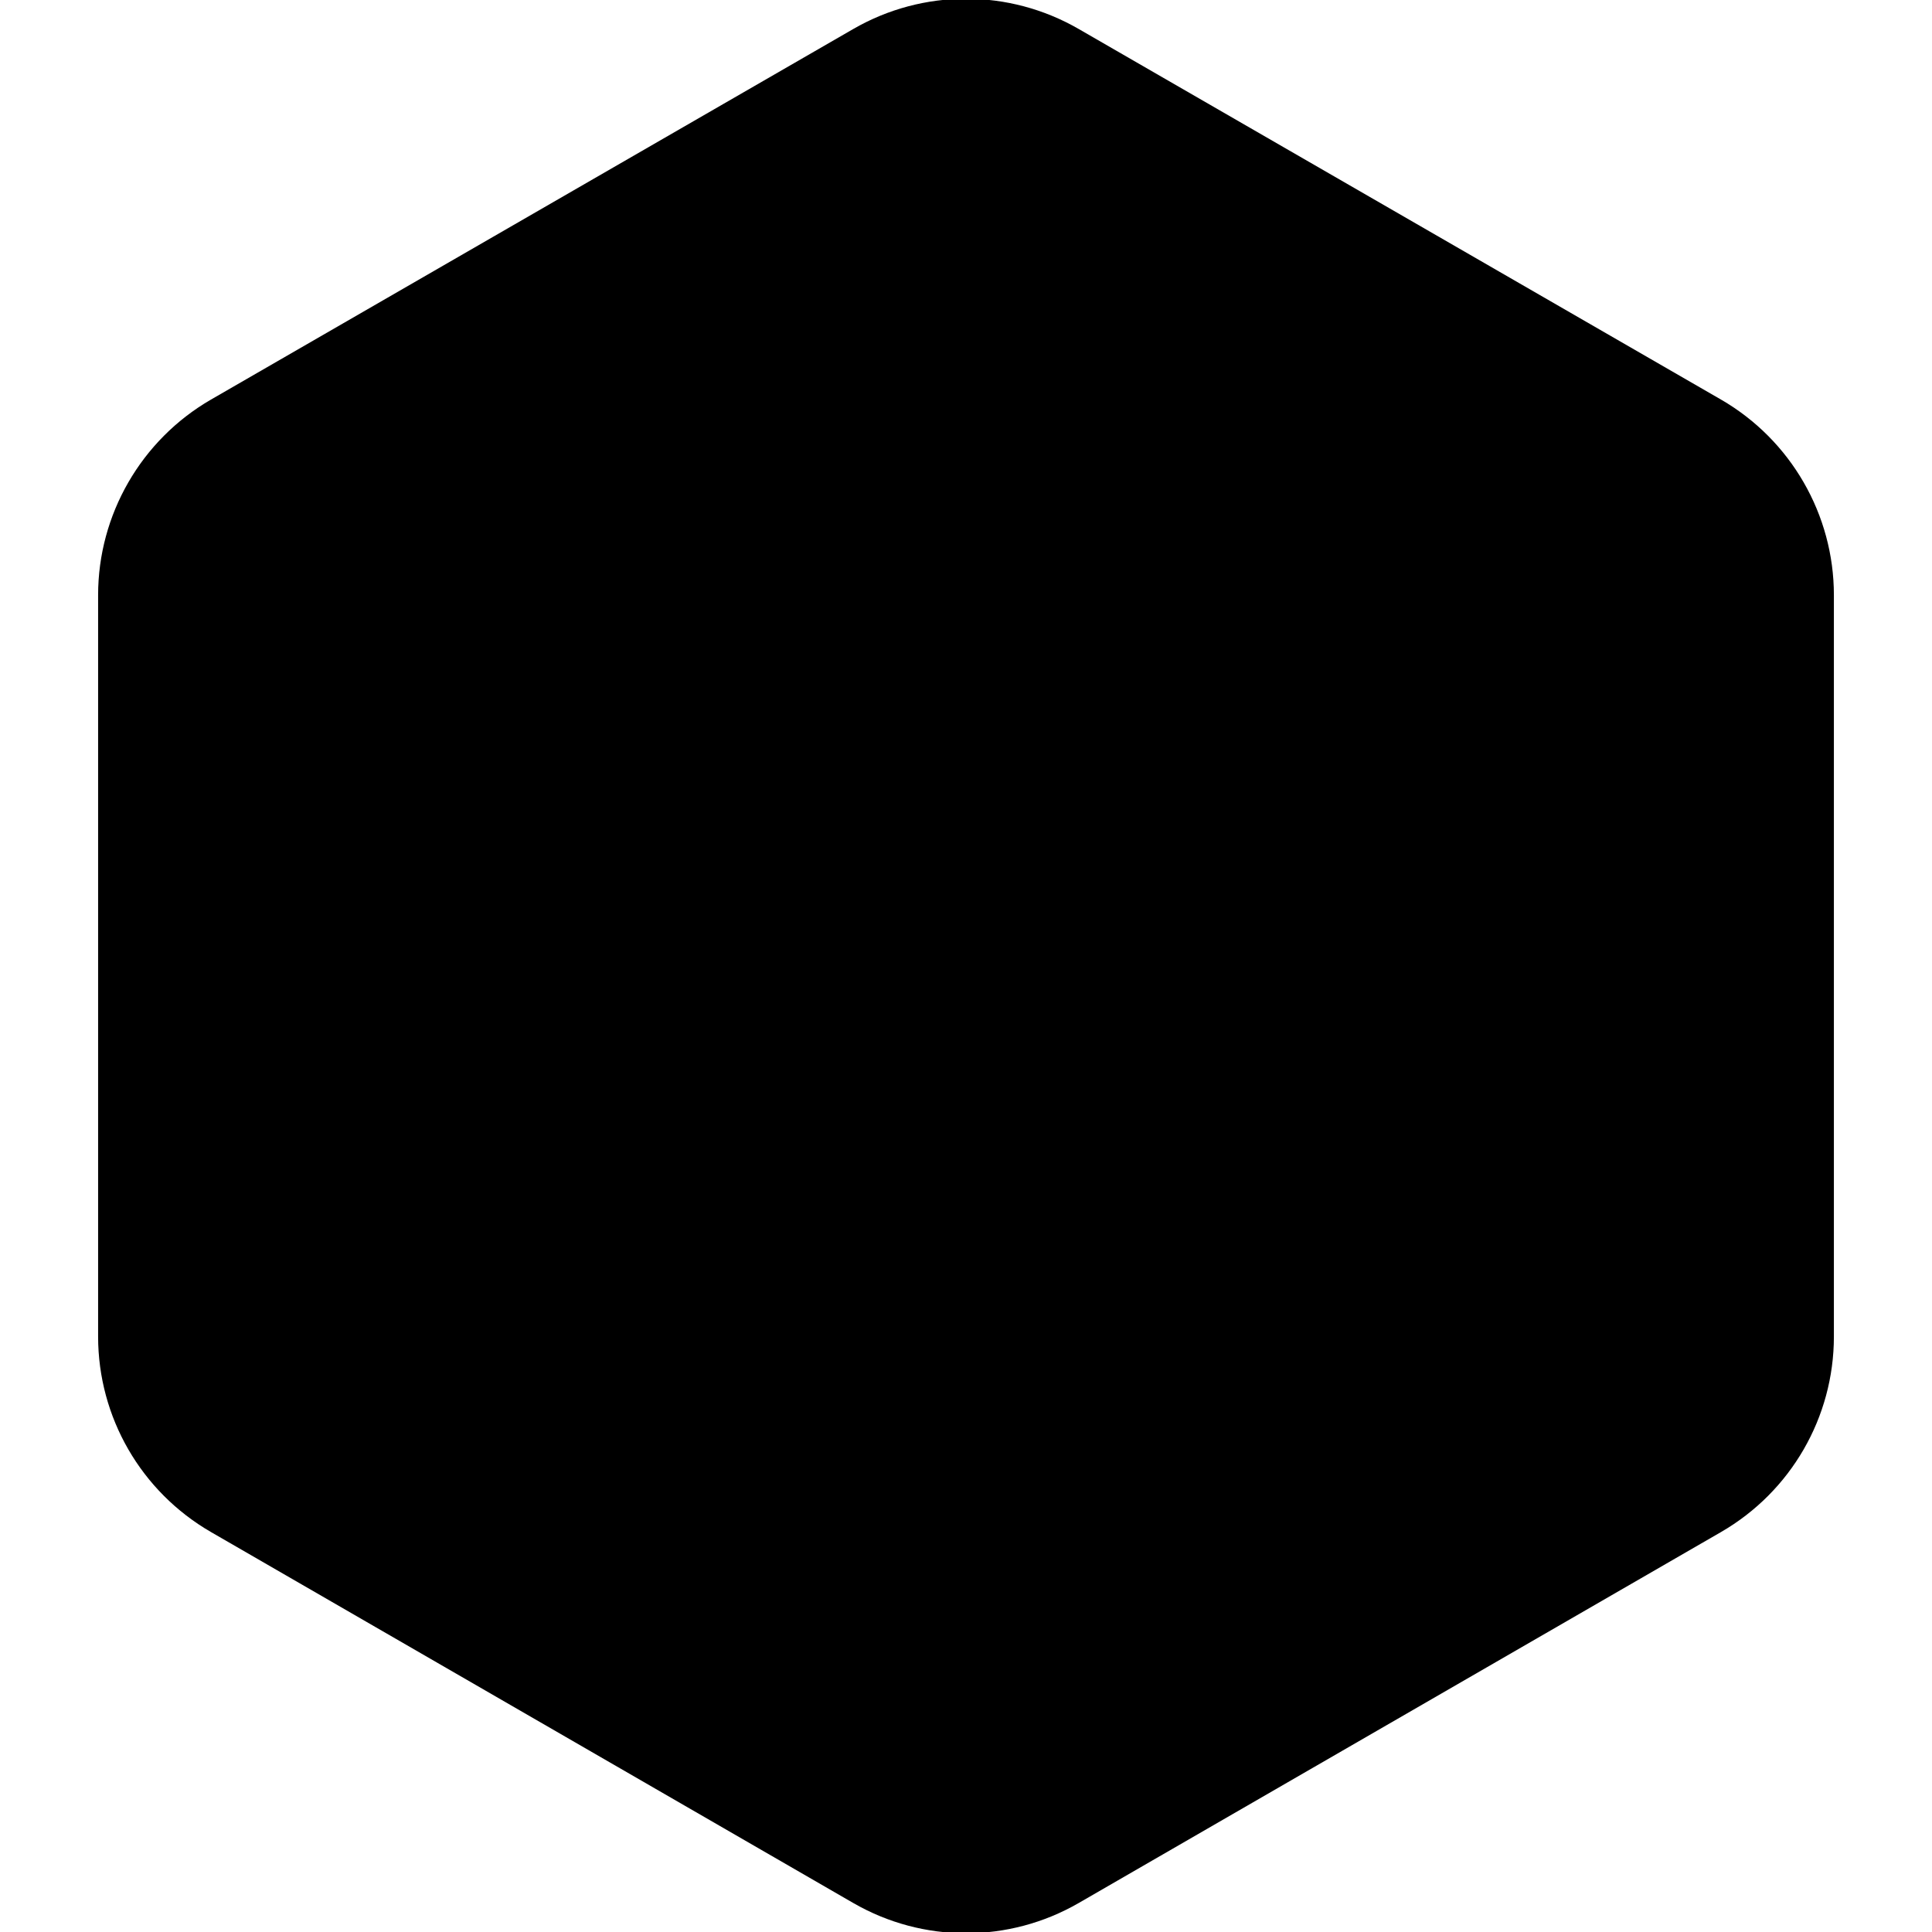
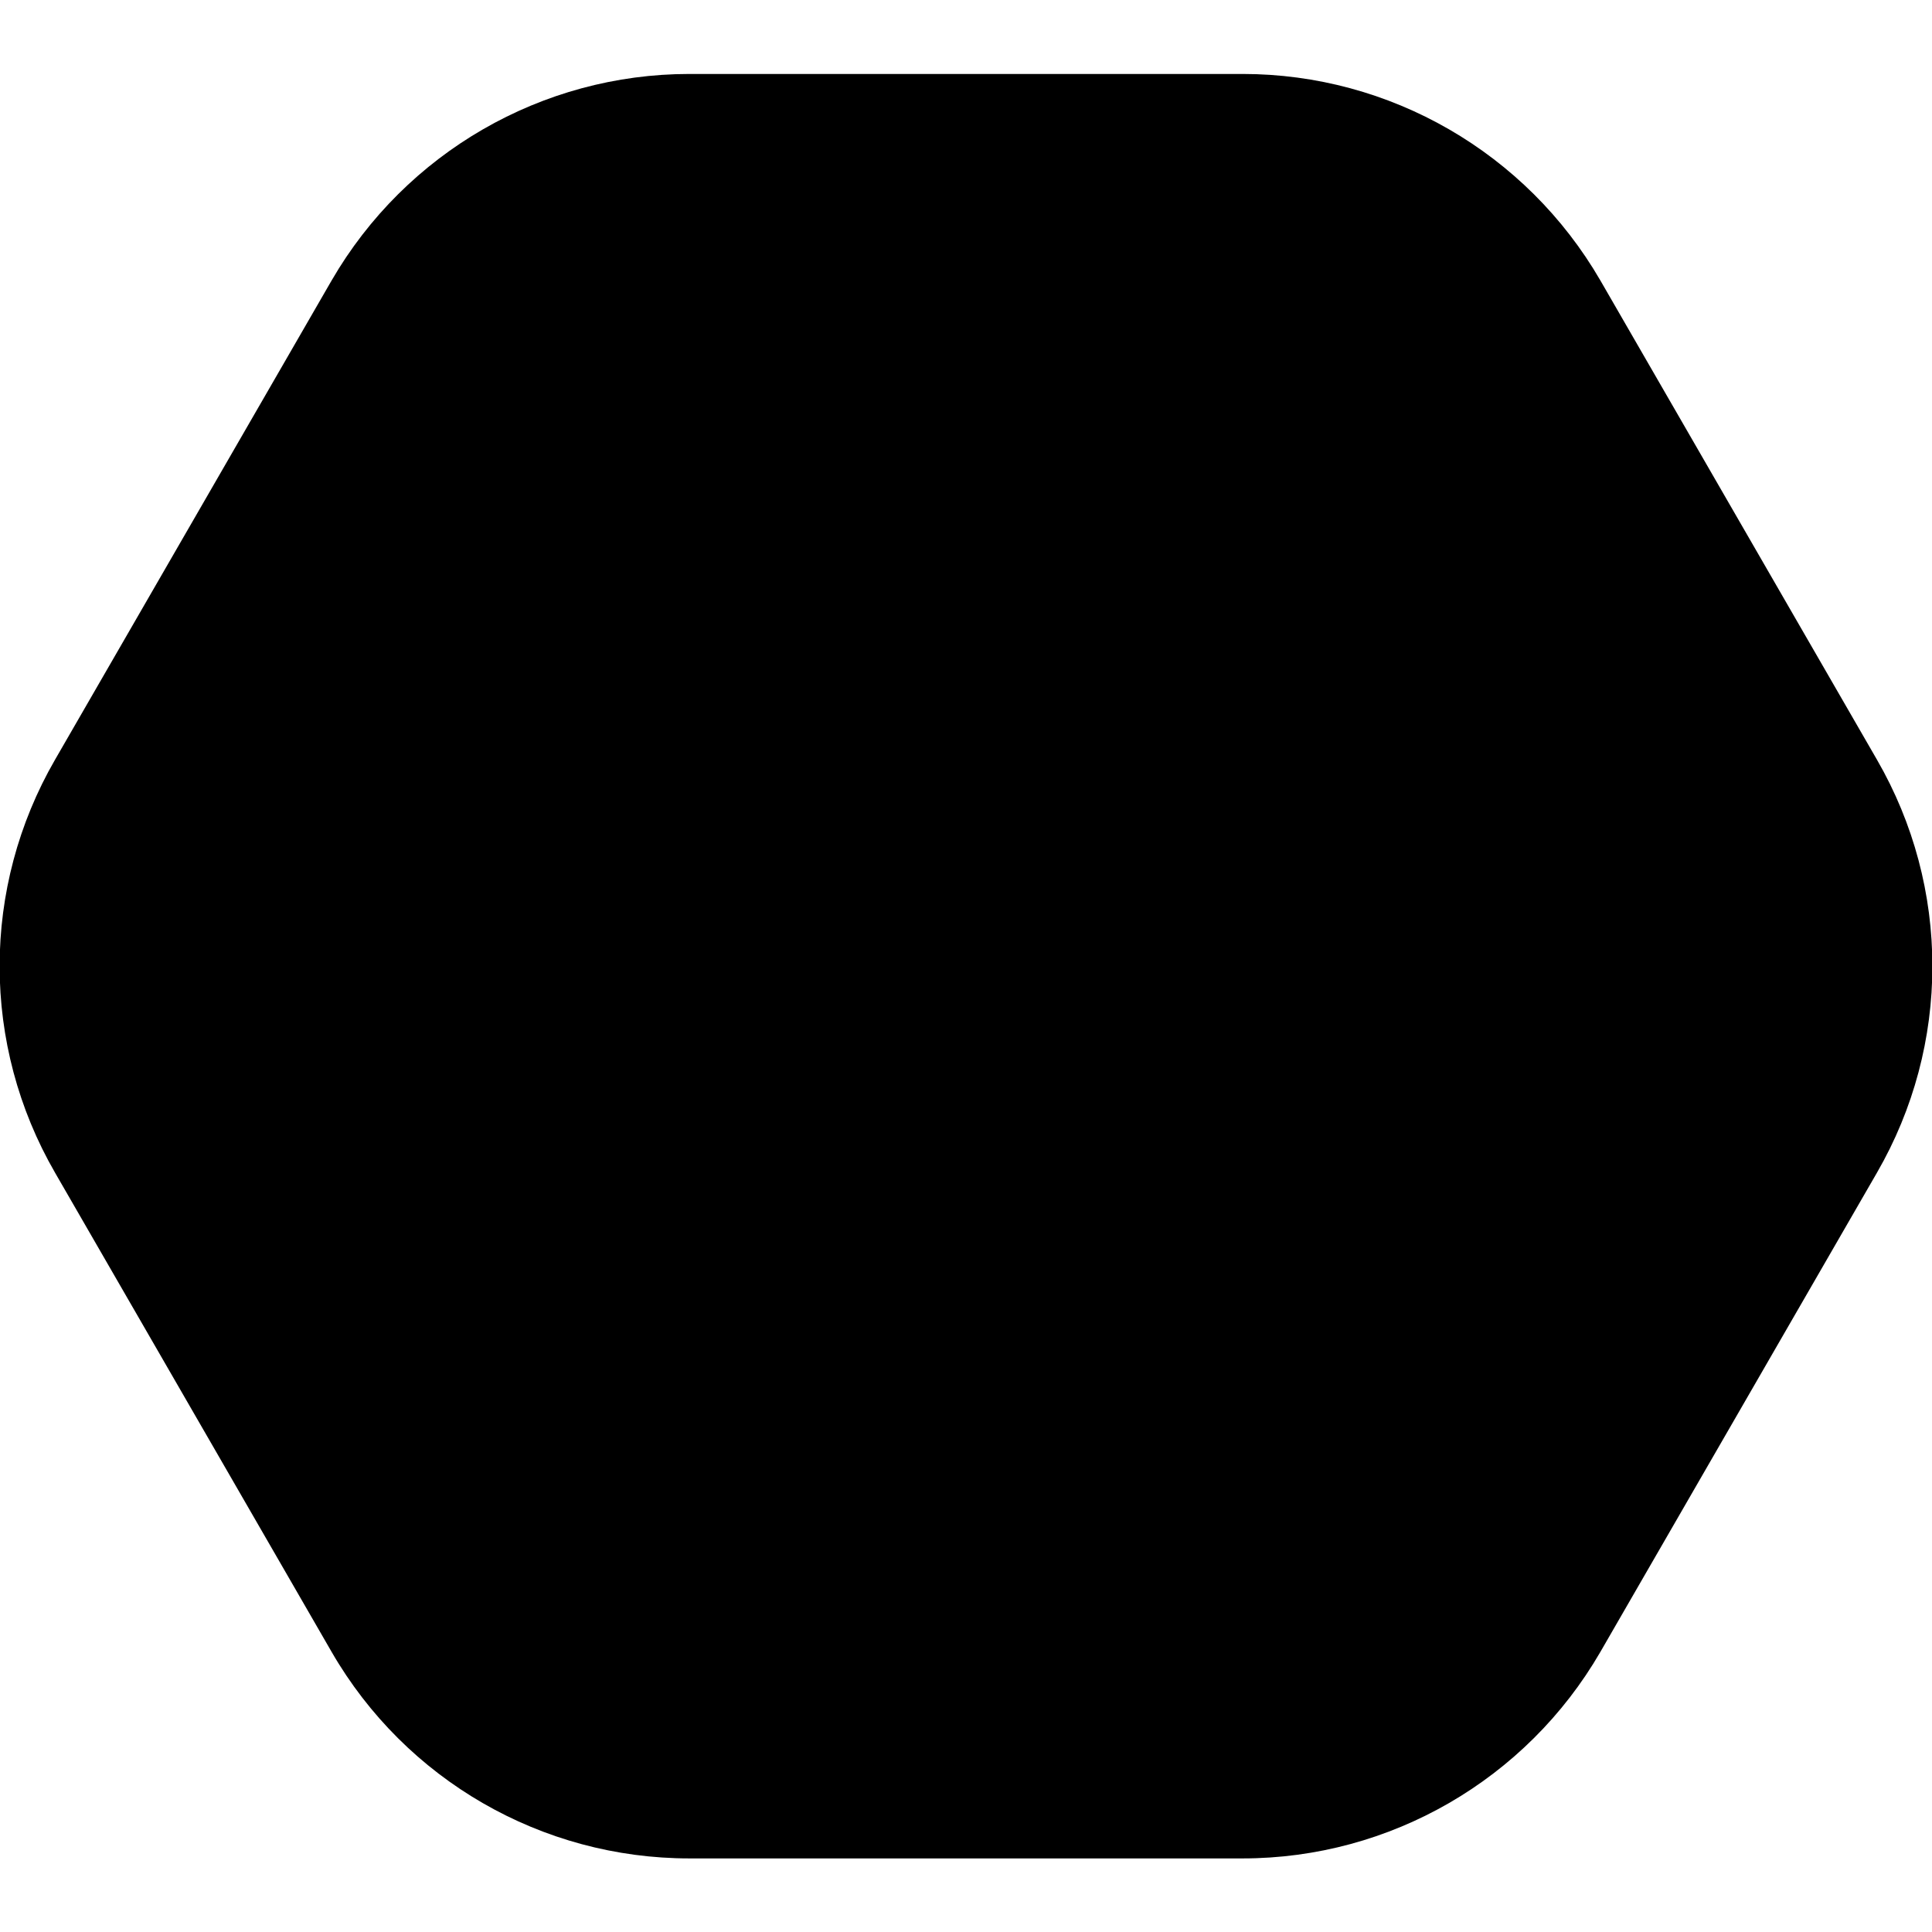
<svg xmlns="http://www.w3.org/2000/svg" version="1.1" id="Layer_1" x="0px" y="0px" viewBox="0 0 512 512" style="enable-background:new 0 0 512 512;" xml:space="preserve">
-   <g>
-     <path d="M456.1,105.9L285.9,7.7C267.4-3,244.6-3,226.1,7.7L55.9,105.9C37.4,116.6,26,136.4,26,157.7v196.5   c0,21.4,11.4,41.1,29.9,51.8l170.2,98.3c18.5,10.7,41.3,10.7,59.8,0l170.2-98.3c18.5-10.7,29.9-30.4,29.9-51.8V157.7   C486,136.4,474.6,116.6,456.1,105.9z" />
-   </g>
+   <path d="M329.3,19.6H182.7c-39.1,0-75.2,20.9-94.8,54.7l-73.3,127c-19.6,33.9-19.6,75.6,0,109.5l73.3,127  c19.6,33.9,55.7,54.7,94.8,54.7h146.6c39.1,0,75.2-20.9,94.8-54.7l73.3-127c19.6-33.9,19.6-75.6,0-109.5l-73.3-127  C404.5,40.5,368.4,19.6,329.3,19.6z" />
</svg>
